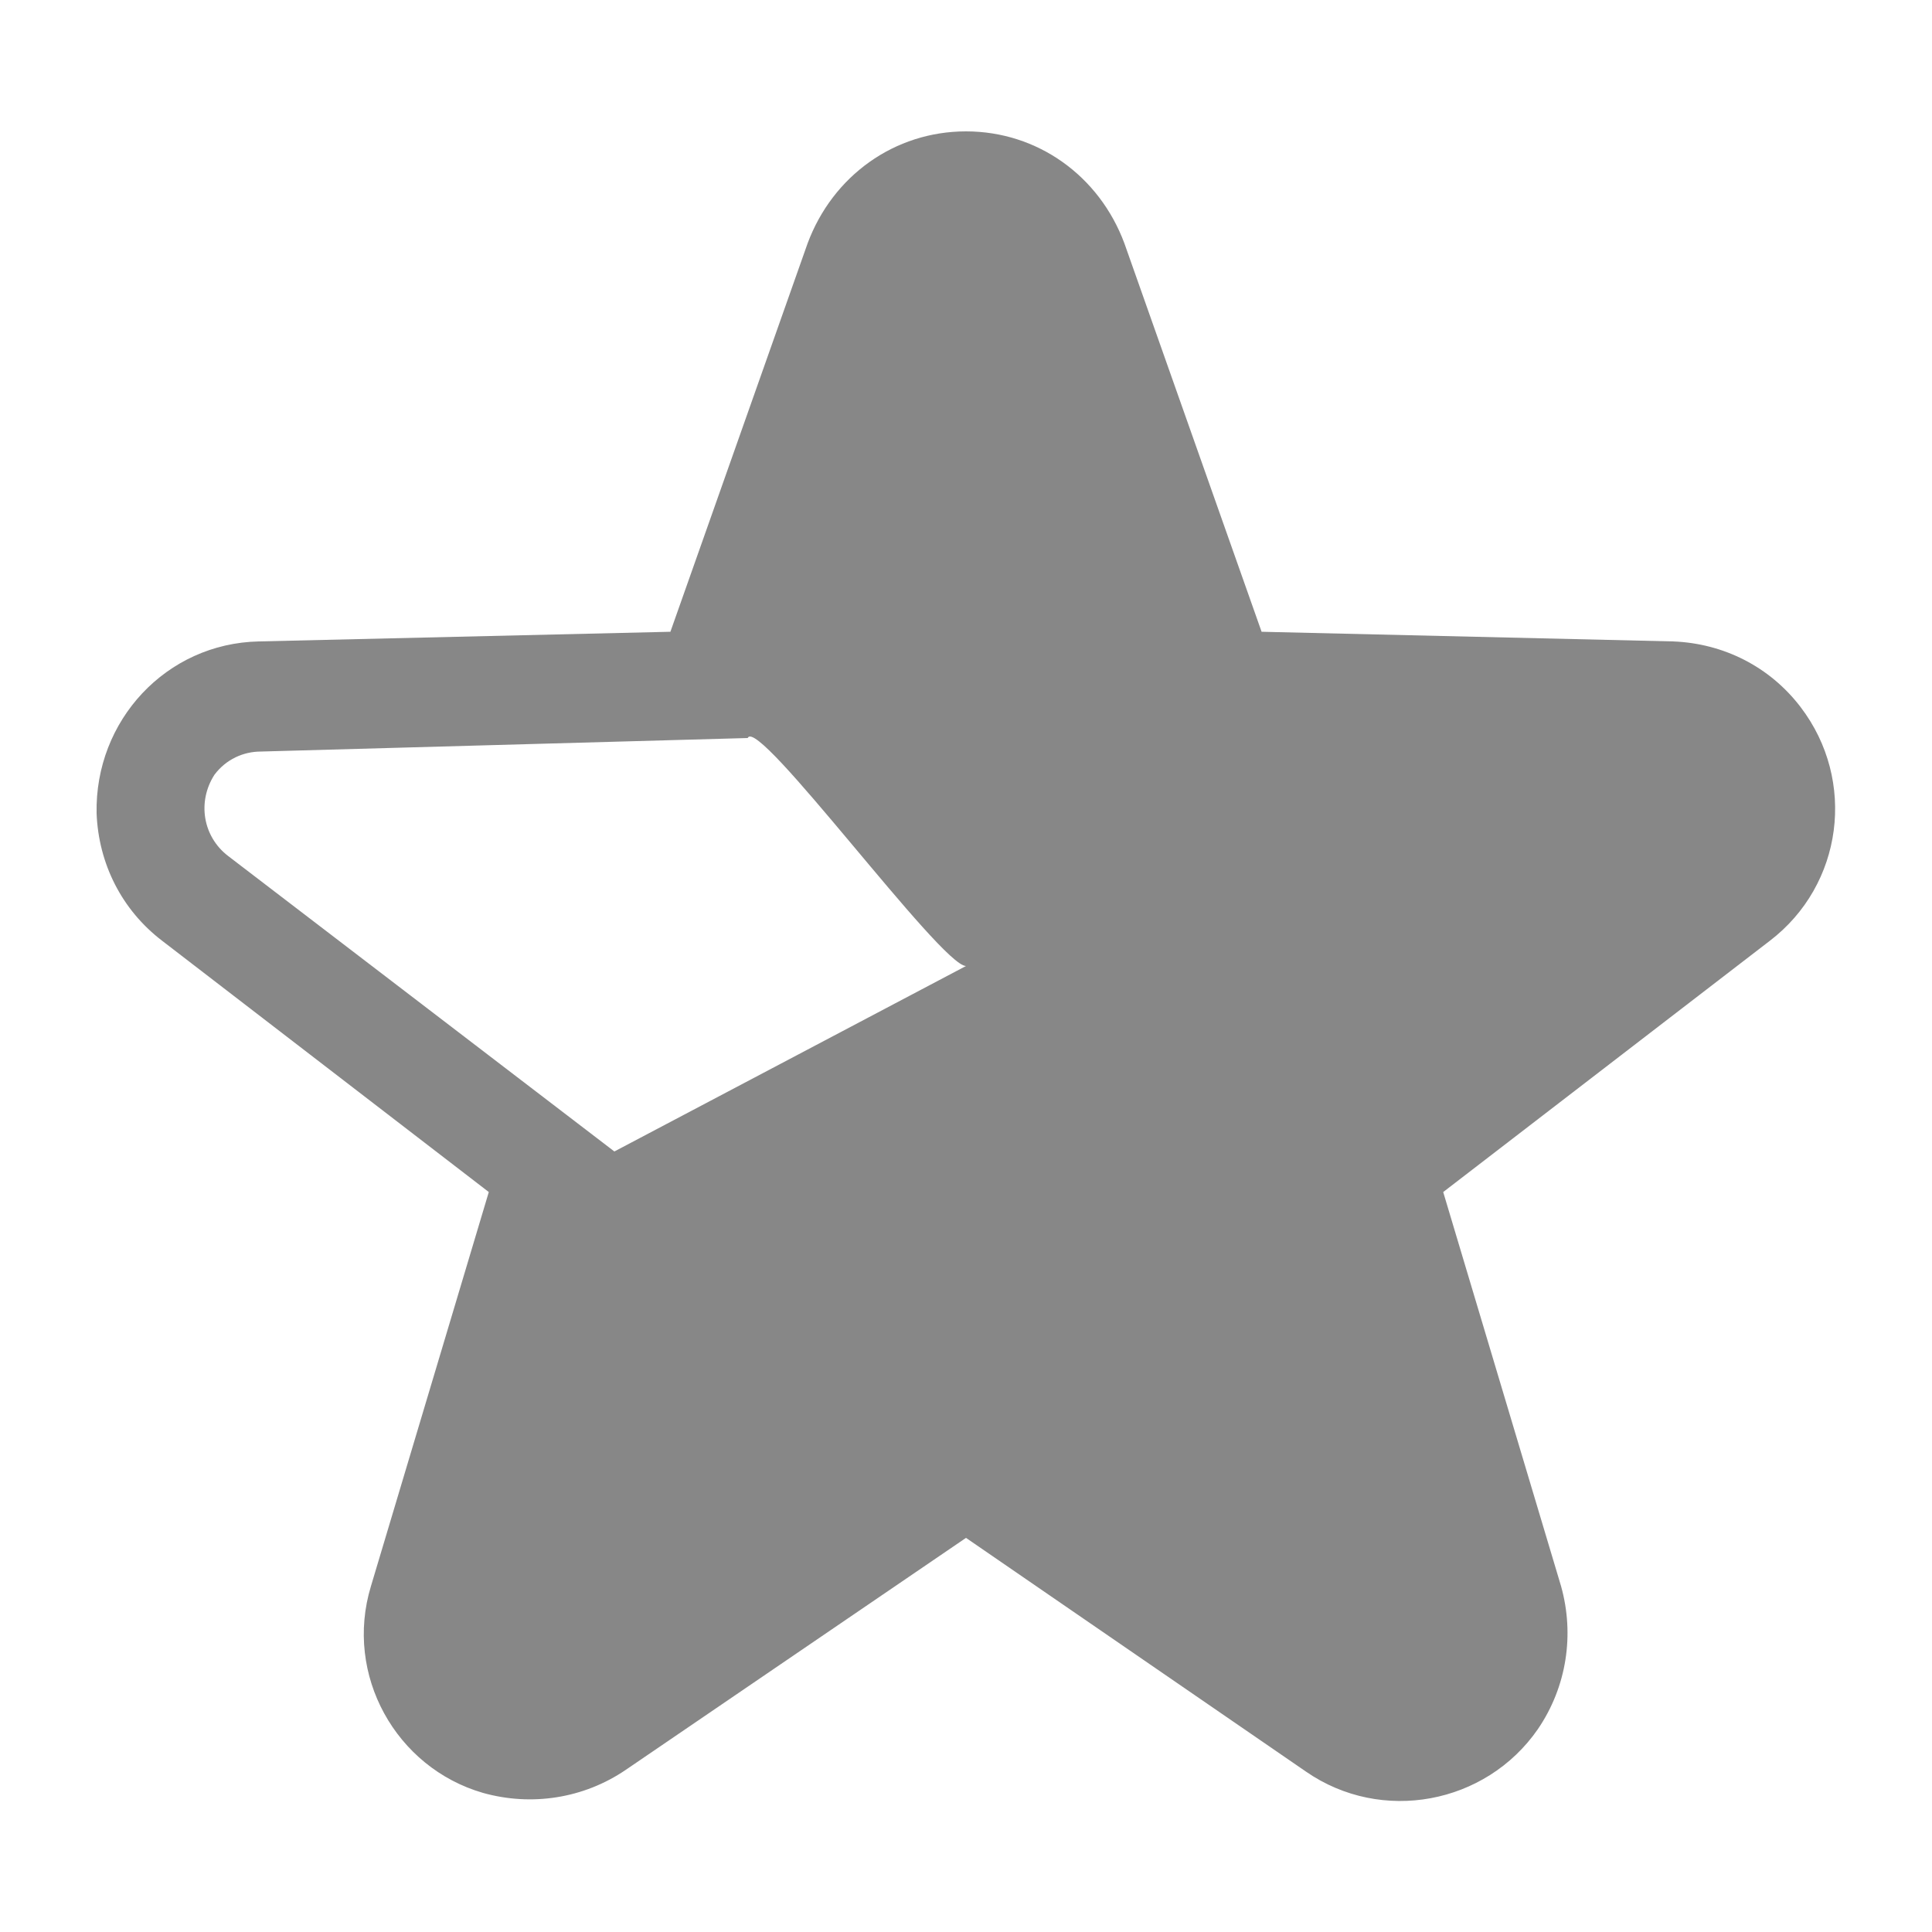
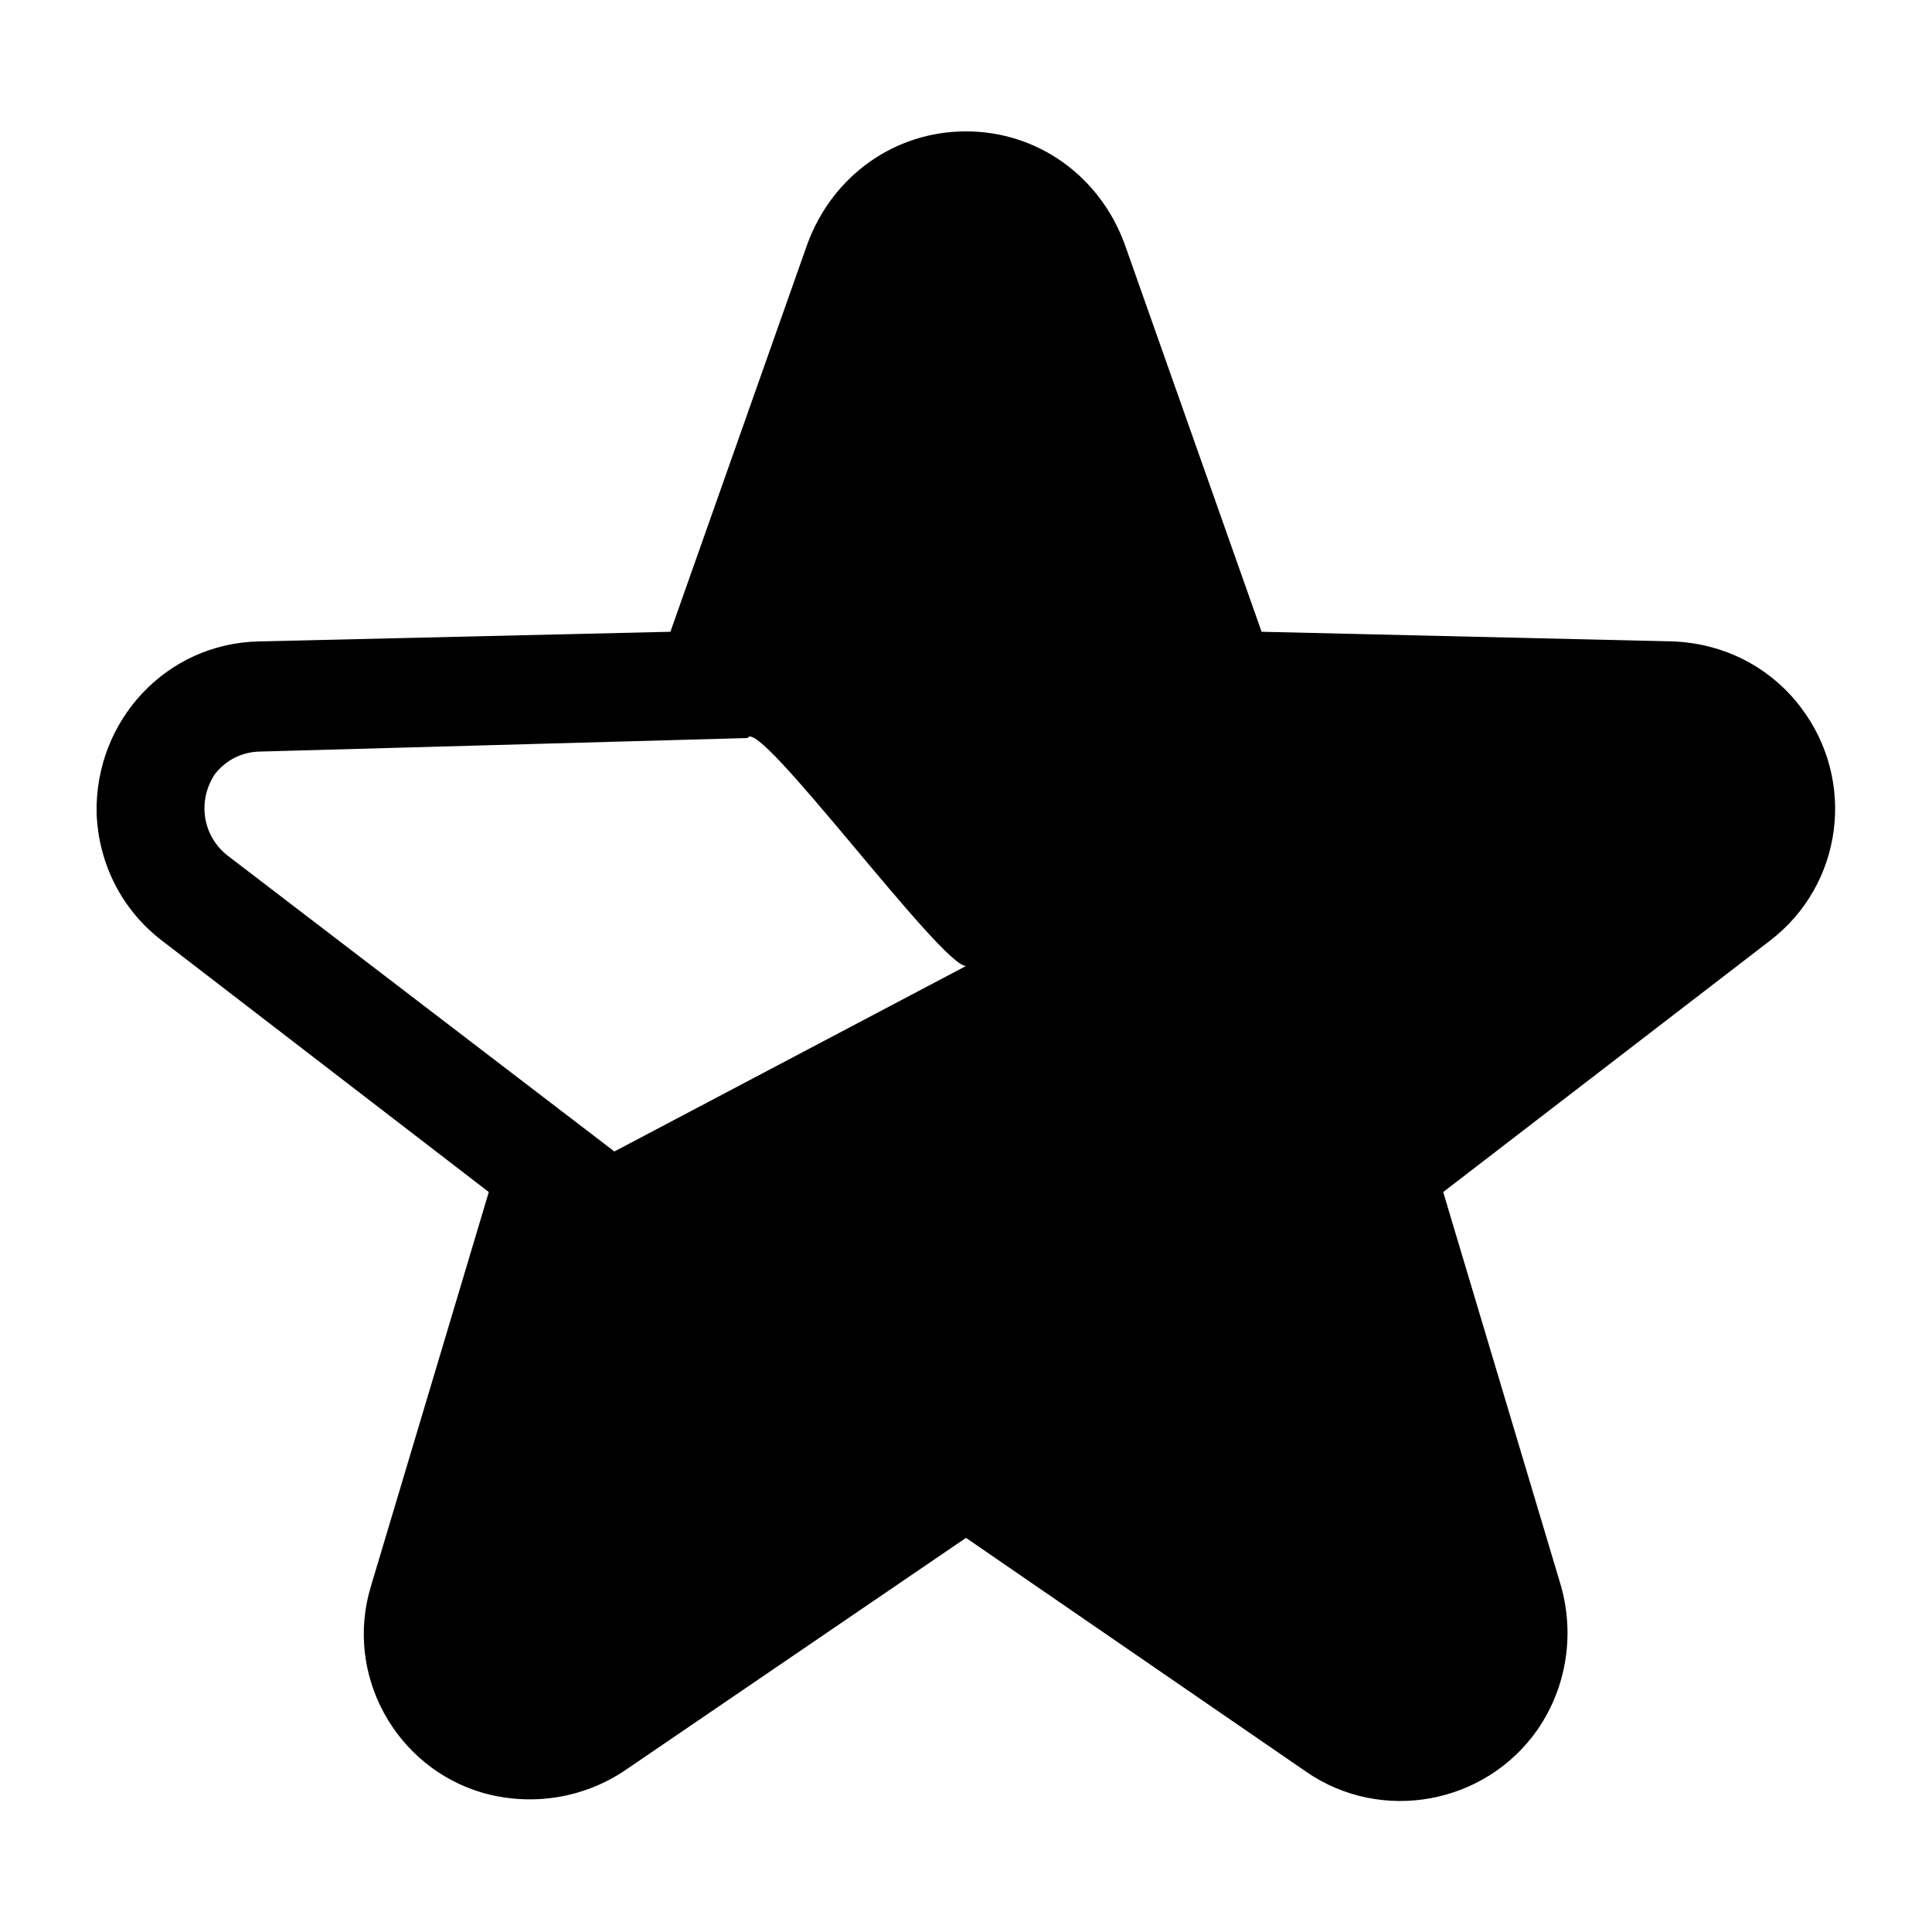
<svg xmlns="http://www.w3.org/2000/svg" version="1.1" id="Layer_1" x="0px" y="0px" viewBox="0 0 100 100" style="enable-background:new 0 0 100 100;" xml:space="preserve">
-   <path fill="#878787" d="M31.8,59.6l-20-15.3c-1.3-1-1.6-2.8-0.7-4.2c0.6-0.8,1.5-1.2,2.4-1.2l25.2-0.7l0,0C39.2,37,48.7,50,50,50 M61.2,38.2  C62.5,38.1,60.8,36.9,61.2,38.2L61.2,38.2 M50,6.8L50,6.8c-3.7,0-6.9,2.3-8.2,5.8l-7.1,20.1l-21.3,0.5c-4.8,0.1-8.5,4.1-8.4,8.9  c0.1,2.6,1.3,5,3.4,6.6l16.9,13l-6.1,20.4c-1.4,4.6,1.3,9.4,5.8,10.7c2.5,0.7,5.2,0.3,7.4-1.2L50,79.6l17.6,12.1  c3.9,2.7,9.3,1.7,12-2.2c1.5-2.2,1.9-4.9,1.2-7.4l-6.1-20.4l16.9-13c3.8-2.9,4.5-8.3,1.6-12.1c-1.6-2.1-4-3.3-6.6-3.4l-21.3-0.5  l-7.1-20.1C56.9,9.1,53.7,6.8,50,6.8z" />
+   <path d="M31.8,59.6l-20-15.3c-1.3-1-1.6-2.8-0.7-4.2c0.6-0.8,1.5-1.2,2.4-1.2l25.2-0.7l0,0C39.2,37,48.7,50,50,50 M61.2,38.2  C62.5,38.1,60.8,36.9,61.2,38.2L61.2,38.2 M50,6.8L50,6.8c-3.7,0-6.9,2.3-8.2,5.8l-7.1,20.1l-21.3,0.5c-4.8,0.1-8.5,4.1-8.4,8.9  c0.1,2.6,1.3,5,3.4,6.6l16.9,13l-6.1,20.4c-1.4,4.6,1.3,9.4,5.8,10.7c2.5,0.7,5.2,0.3,7.4-1.2L50,79.6l17.6,12.1  c3.9,2.7,9.3,1.7,12-2.2c1.5-2.2,1.9-4.9,1.2-7.4l-6.1-20.4l16.9-13c3.8-2.9,4.5-8.3,1.6-12.1c-1.6-2.1-4-3.3-6.6-3.4l-21.3-0.5  l-7.1-20.1C56.9,9.1,53.7,6.8,50,6.8z" />
</svg>
